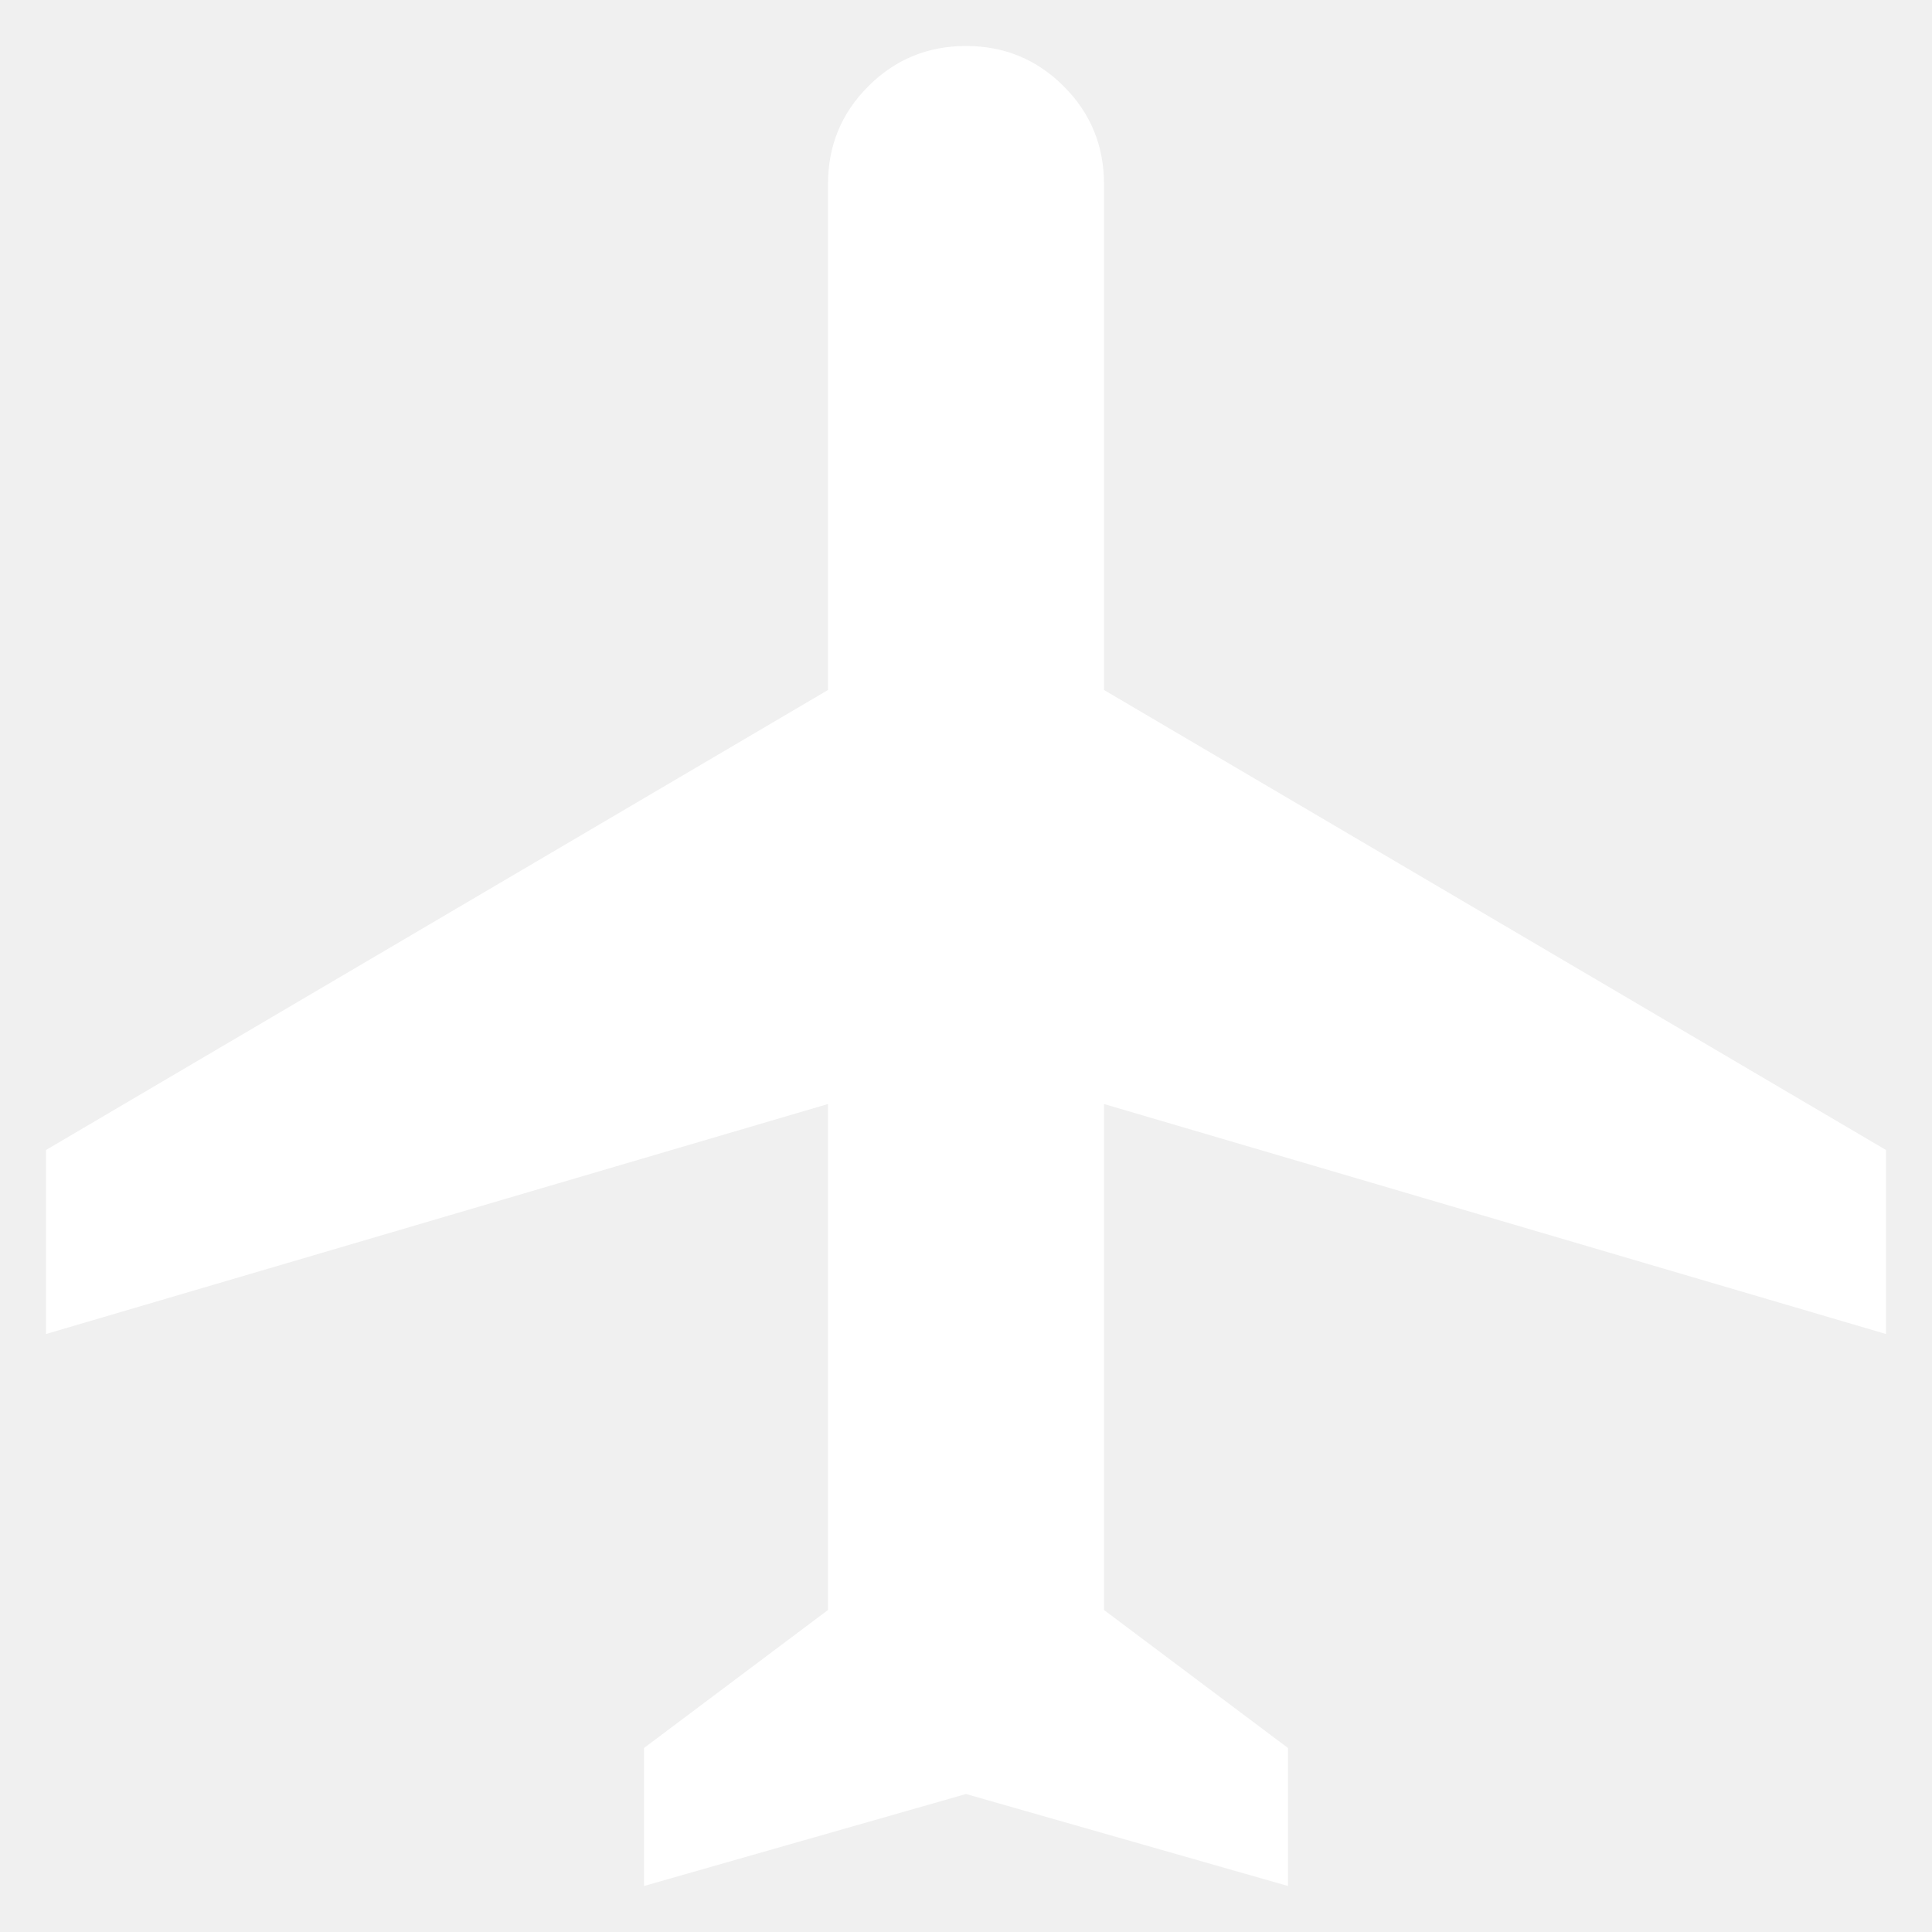
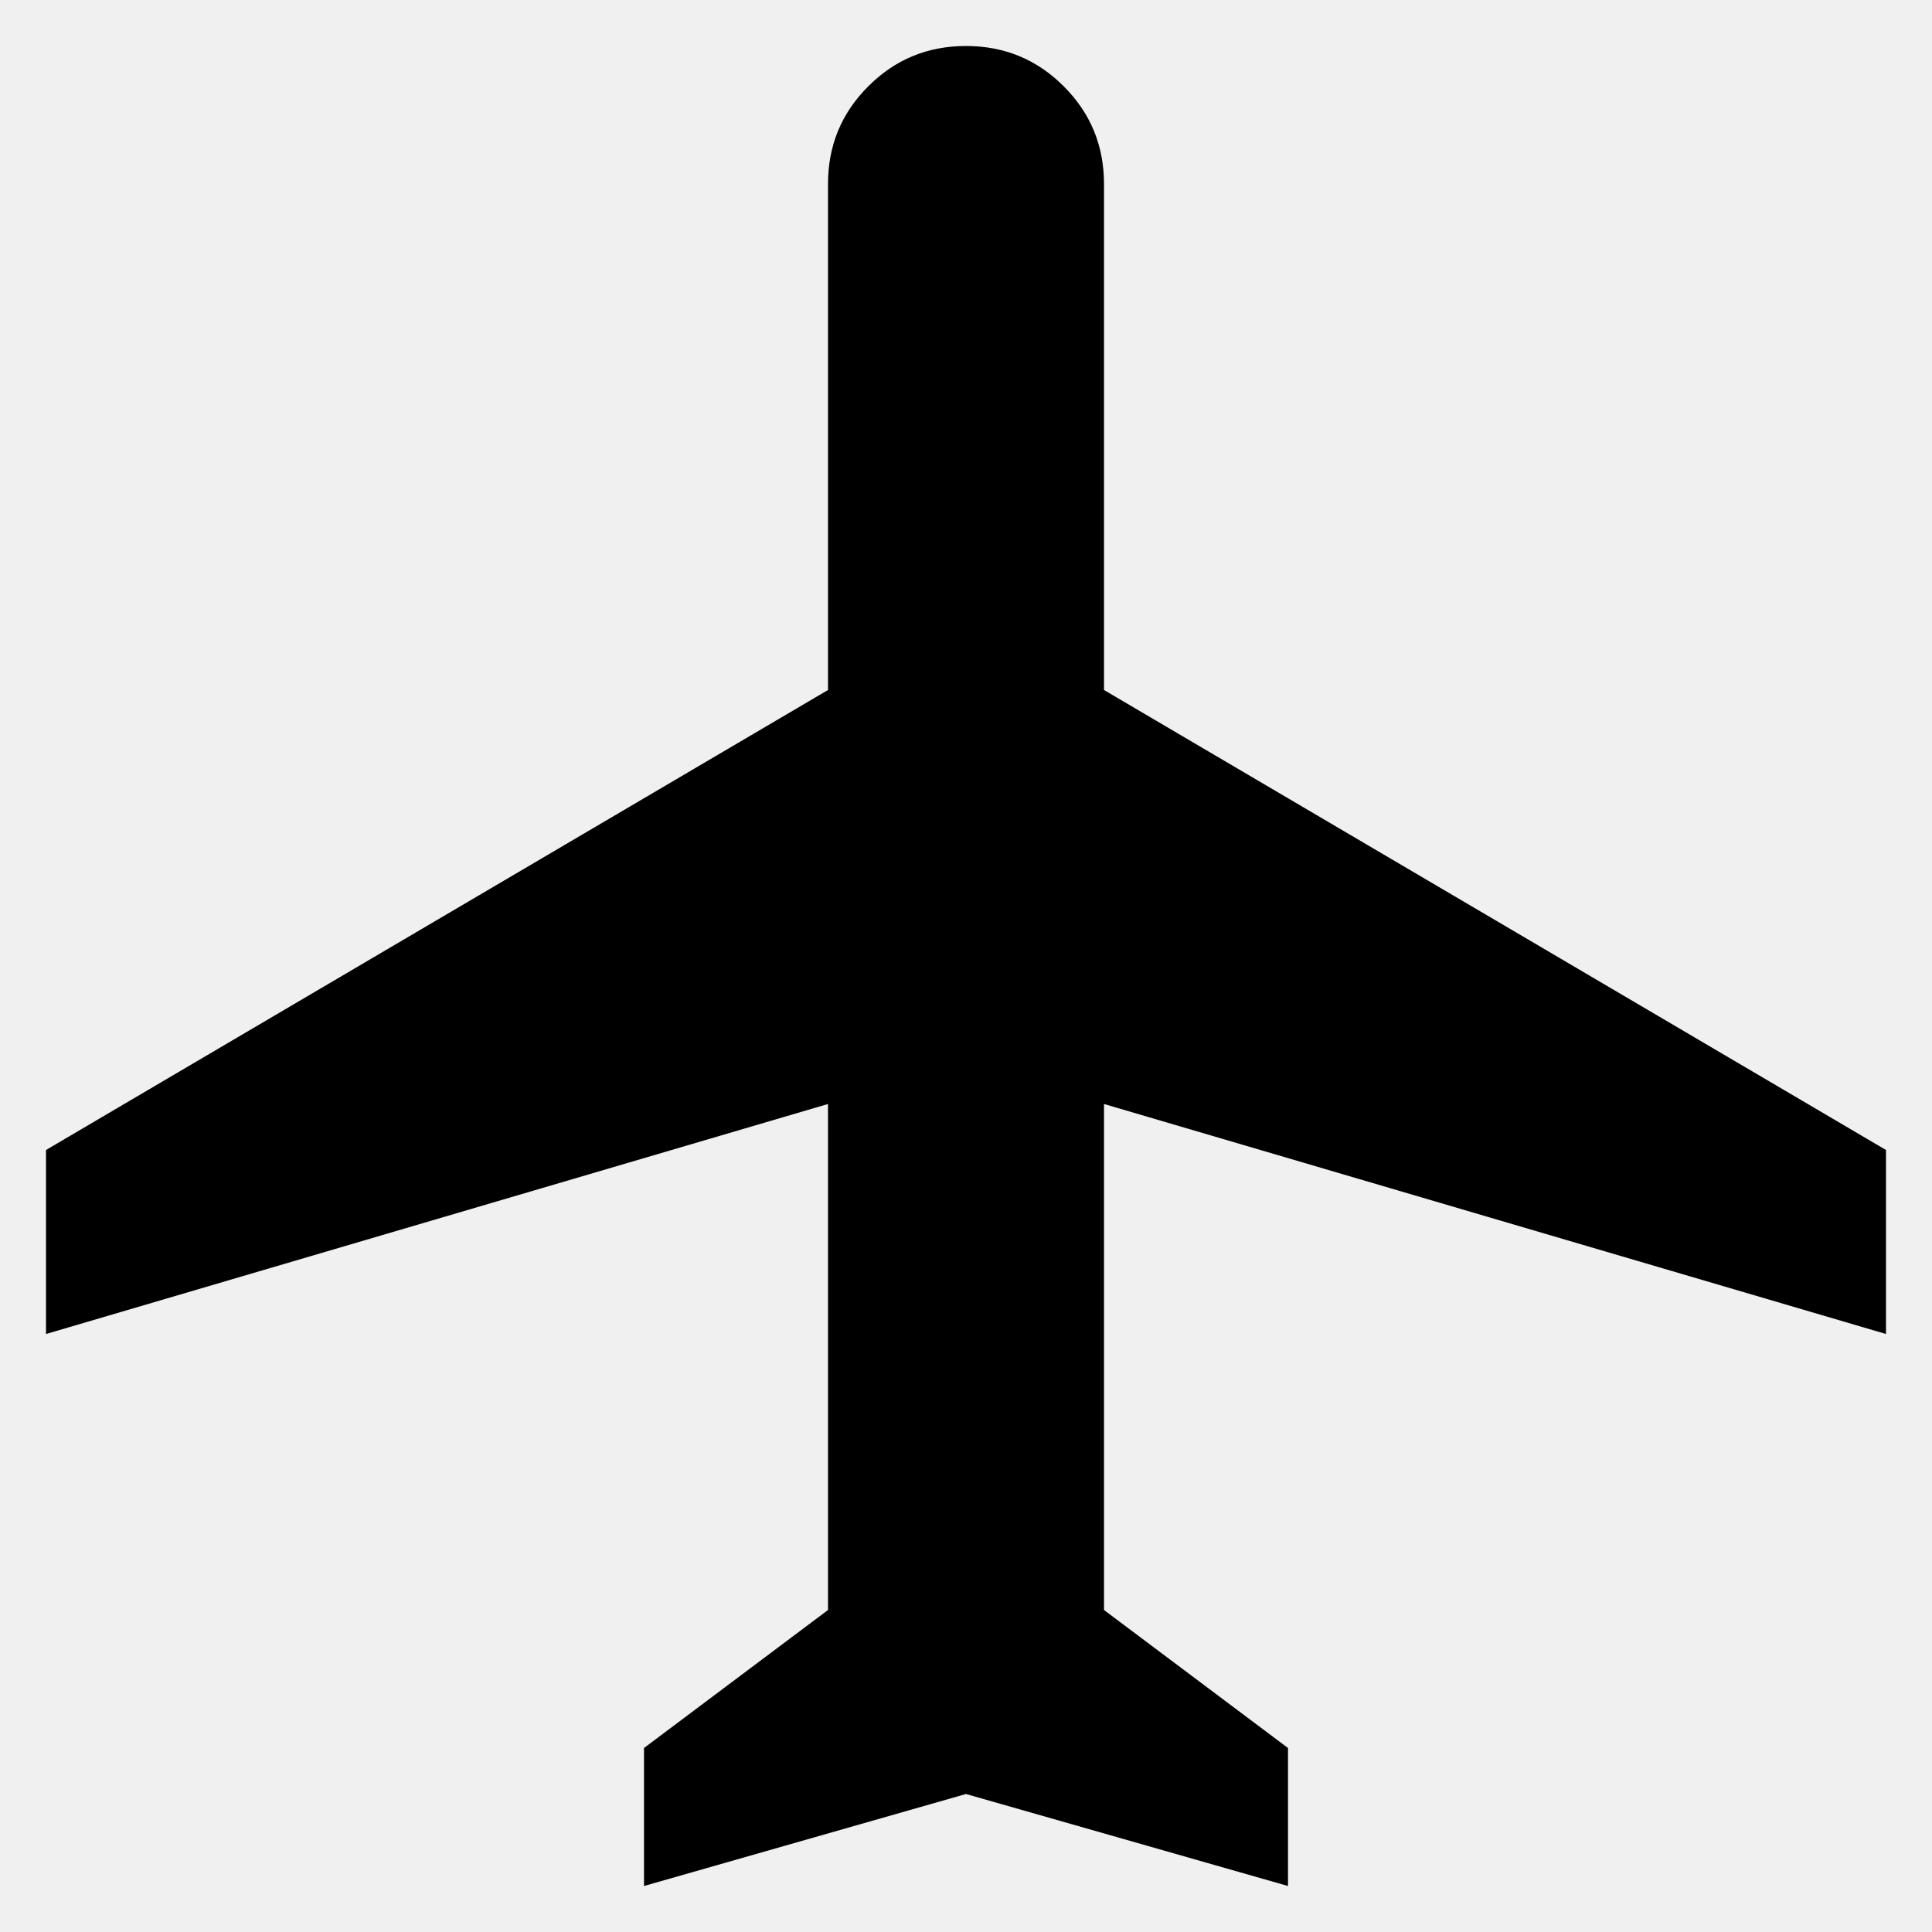
<svg xmlns="http://www.w3.org/2000/svg" width="21" height="21" viewBox="0 0 21 21" fill="none">
-   <path d="M7 20.5V19L9 17.5V12L0.5 14.5V12.5L9 7.5V2C9 1.583 9.146 1.229 9.438 0.938C9.729 0.646 10.083 0.5 10.5 0.5C10.917 0.5 11.271 0.646 11.562 0.938C11.854 1.229 12 1.583 12 2V7.5L20.5 12.5V14.5L12 12V17.5L14 19V20.5L10.5 19.5L7 20.5Z" fill="white" />
+   <path d="M7 20.5V19L9 17.5V12L0.5 14.5V12.5L9 7.5V2C9 1.583 9.146 1.229 9.438 0.938C9.729 0.646 10.083 0.5 10.5 0.5C10.917 0.5 11.271 0.646 11.562 0.938C11.854 1.229 12 1.583 12 2V7.5L20.5 12.5V14.5L12 12V17.5L14 19V20.5L10.5 19.5L7 20.5Z" fill="black" />
</svg>
